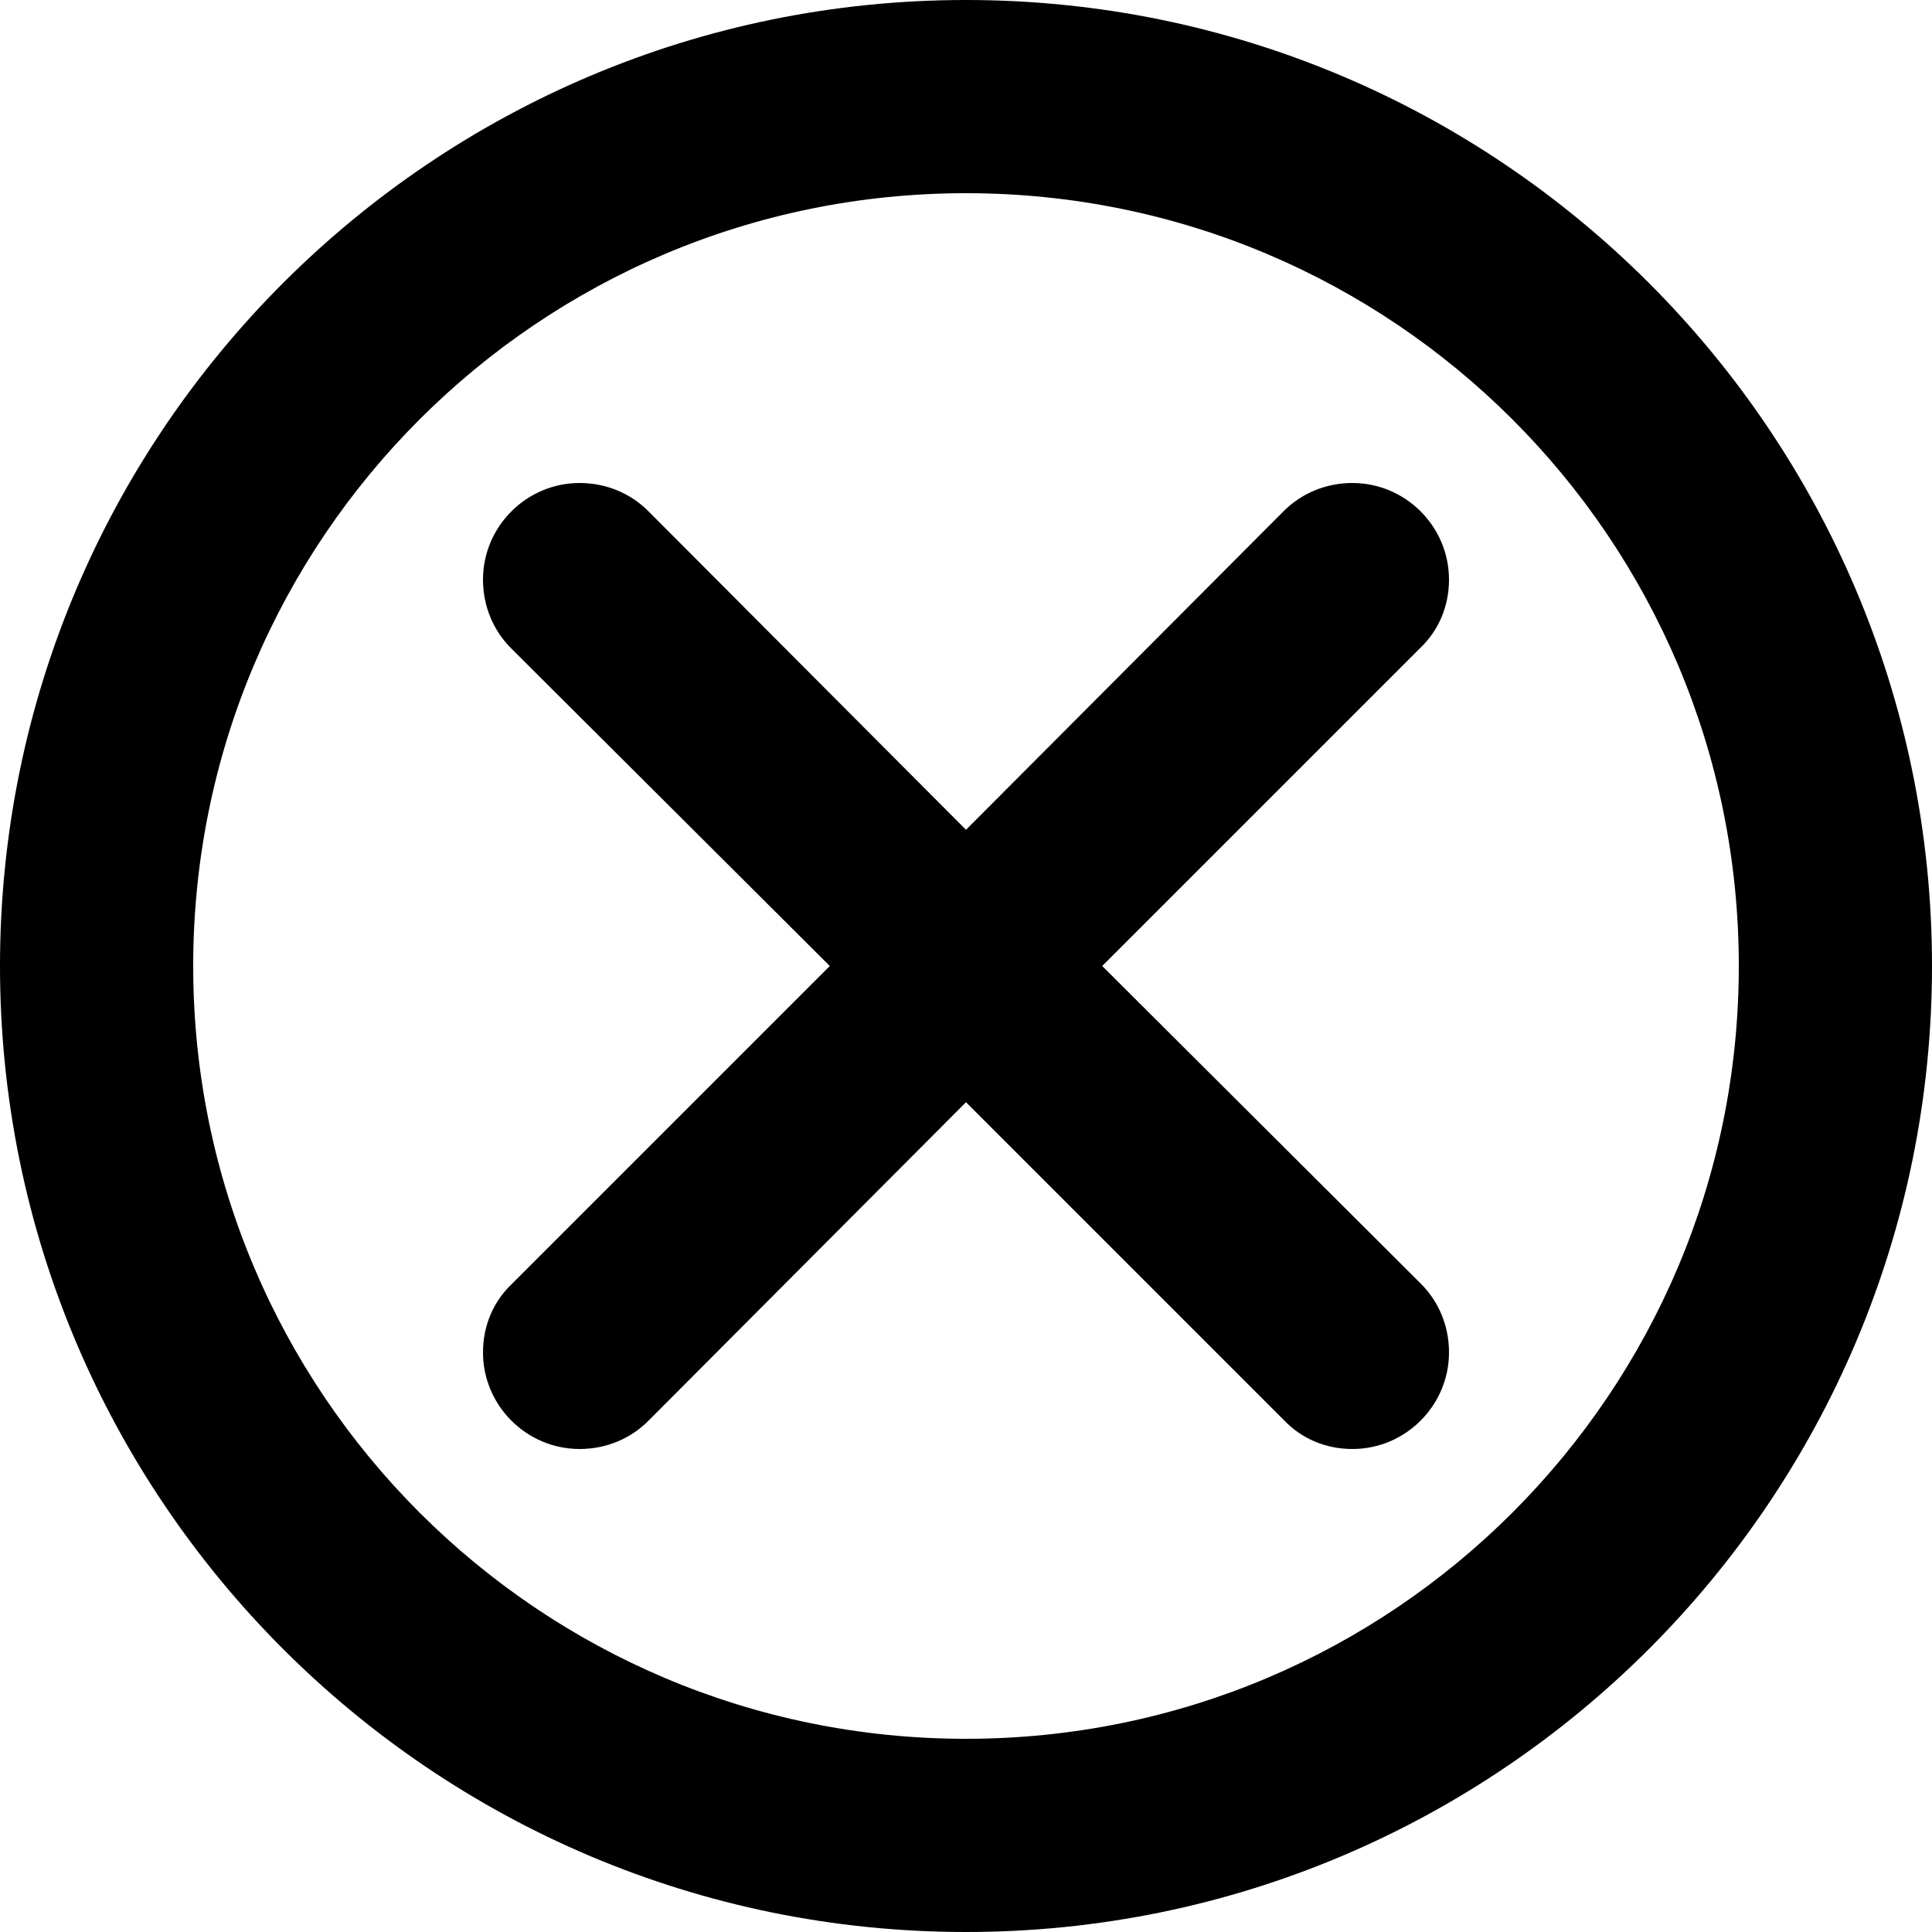
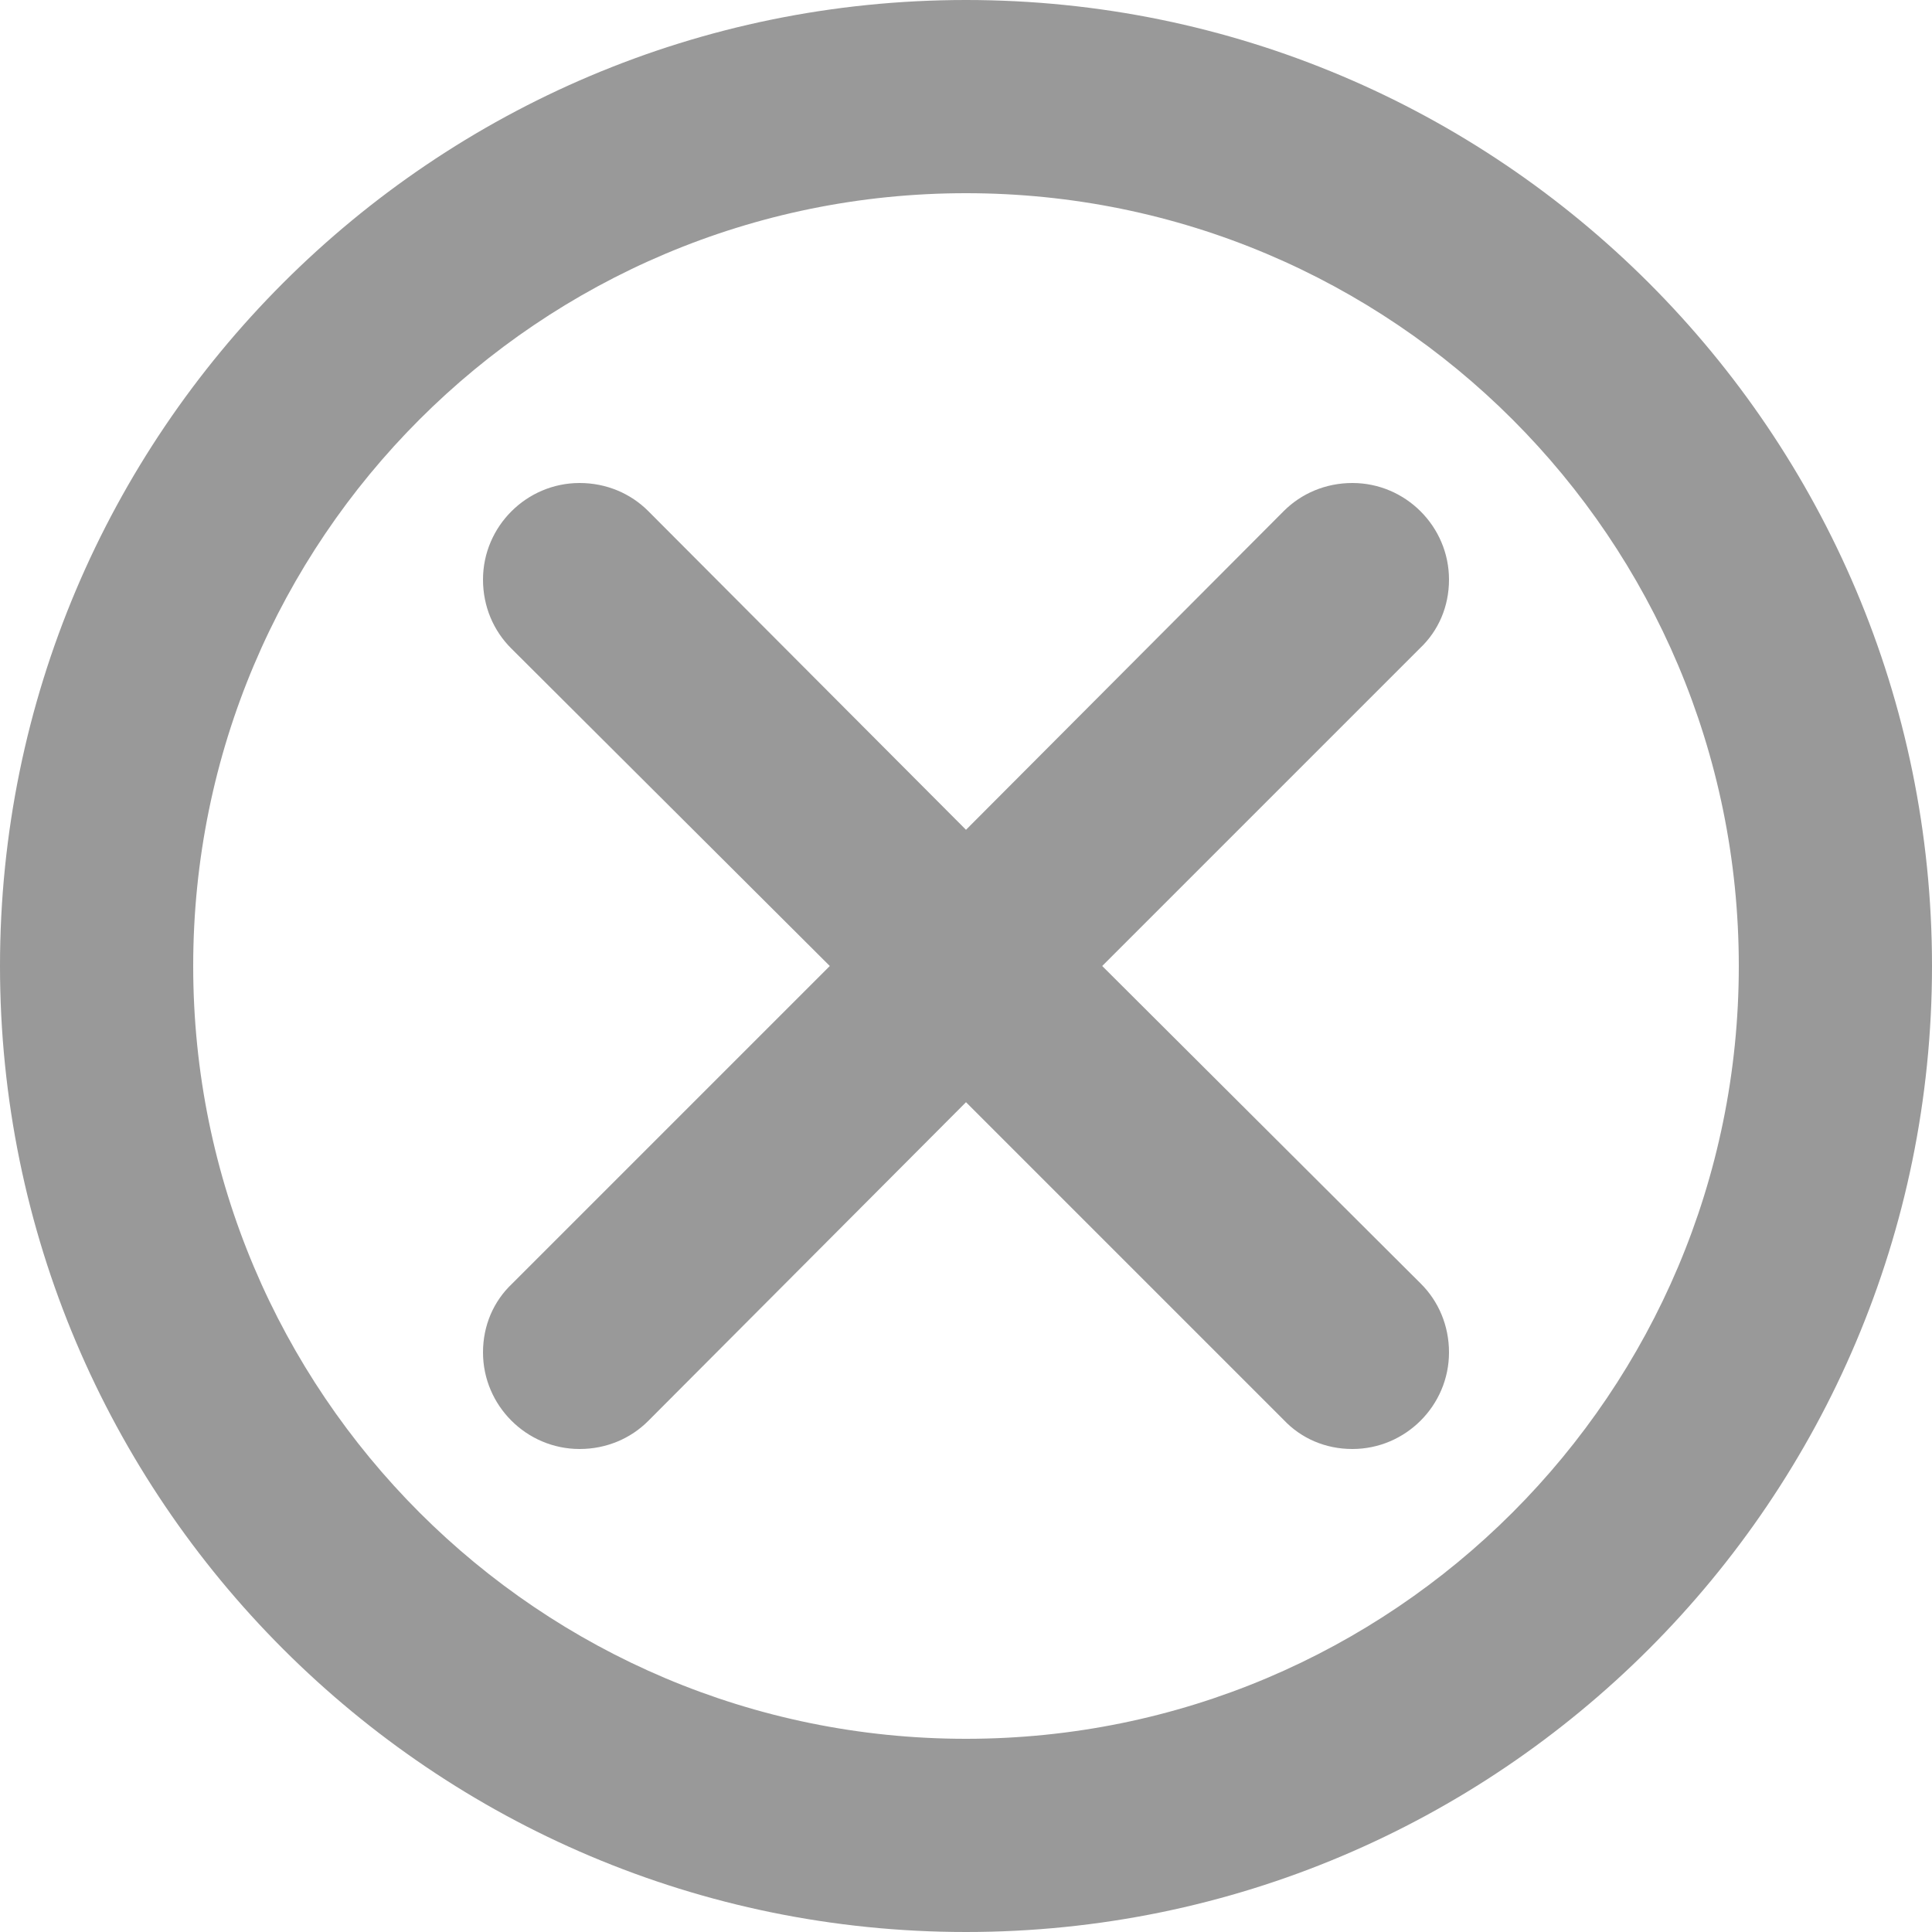
- <svg xmlns="http://www.w3.org/2000/svg" version="1.1" id="Layer_1" x="0px" y="0px" viewBox="0 0 20 20" enable-background="new 0 0 20 20" xml:space="preserve">
+ <svg xmlns="http://www.w3.org/2000/svg" fill="#999" version="1.1" id="Layer_1" x="0px" y="0px" viewBox="0 0 20 20" enable-background="new 0 0 20 20" xml:space="preserve">
  <g id="delete_2_">
    <g>
      <path fill-rule="evenodd" clip-rule="evenodd" d="M15,6c0-0.55-0.45-1-1-1c-0.28,0-0.53,0.11-0.71,0.29L10,8.59L6.71,5.29    C6.53,5.11,6.28,5,6,5C5.45,5,5,5.45,5,6c0,0.28,0.11,0.53,0.29,0.71L8.59,10l-3.29,3.29C5.11,13.47,5,13.72,5,14    c0,0.55,0.45,1,1,1c0.28,0,0.53-0.11,0.71-0.29L10,11.41l3.29,3.29C13.47,14.89,13.72,15,14,15c0.55,0,1-0.45,1-1    c0-0.28-0.11-0.53-0.29-0.71L11.41,10l3.29-3.29C14.89,6.53,15,6.28,15,6z M10,0C4.48,0,0,4.48,0,10c0,5.52,4.48,10,10,10    s10-4.48,10-10C20,4.48,15.52,0,10,0z M10,18c-4.42,0-8-3.58-8-8s3.58-8,8-8s8,3.58,8,8S14.42,18,10,18z" />
    </g>
  </g>
</svg>
